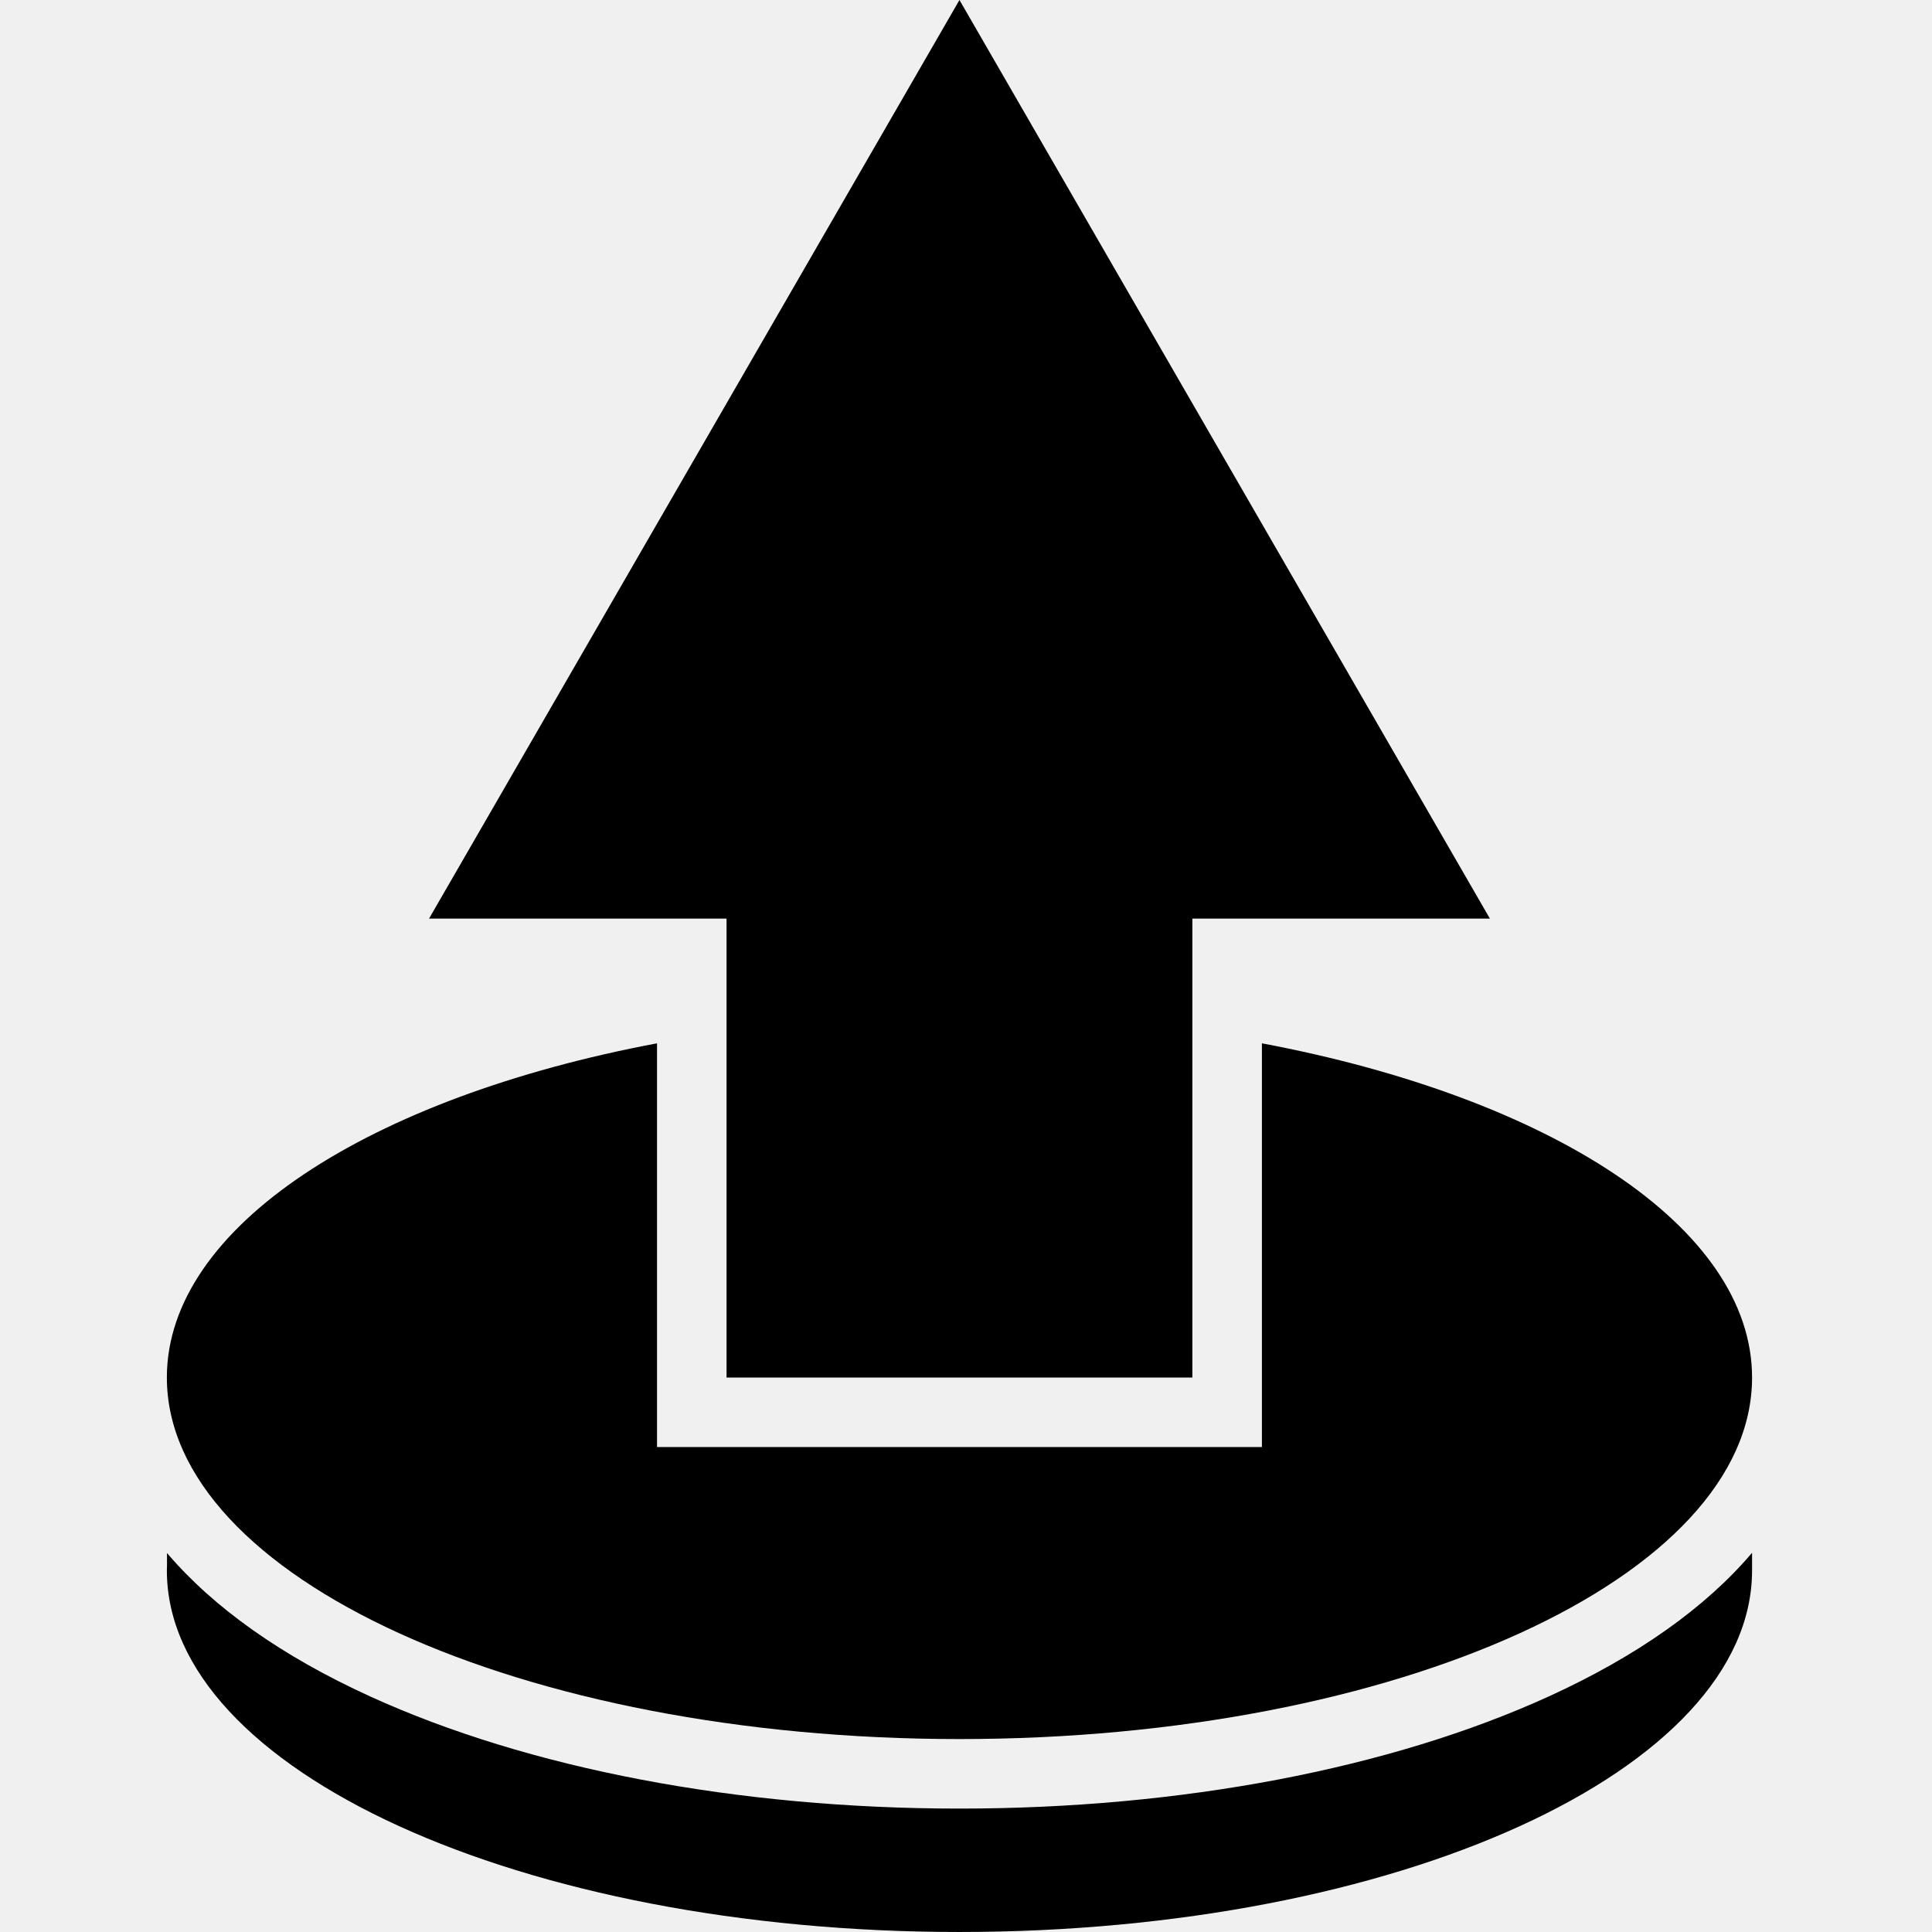
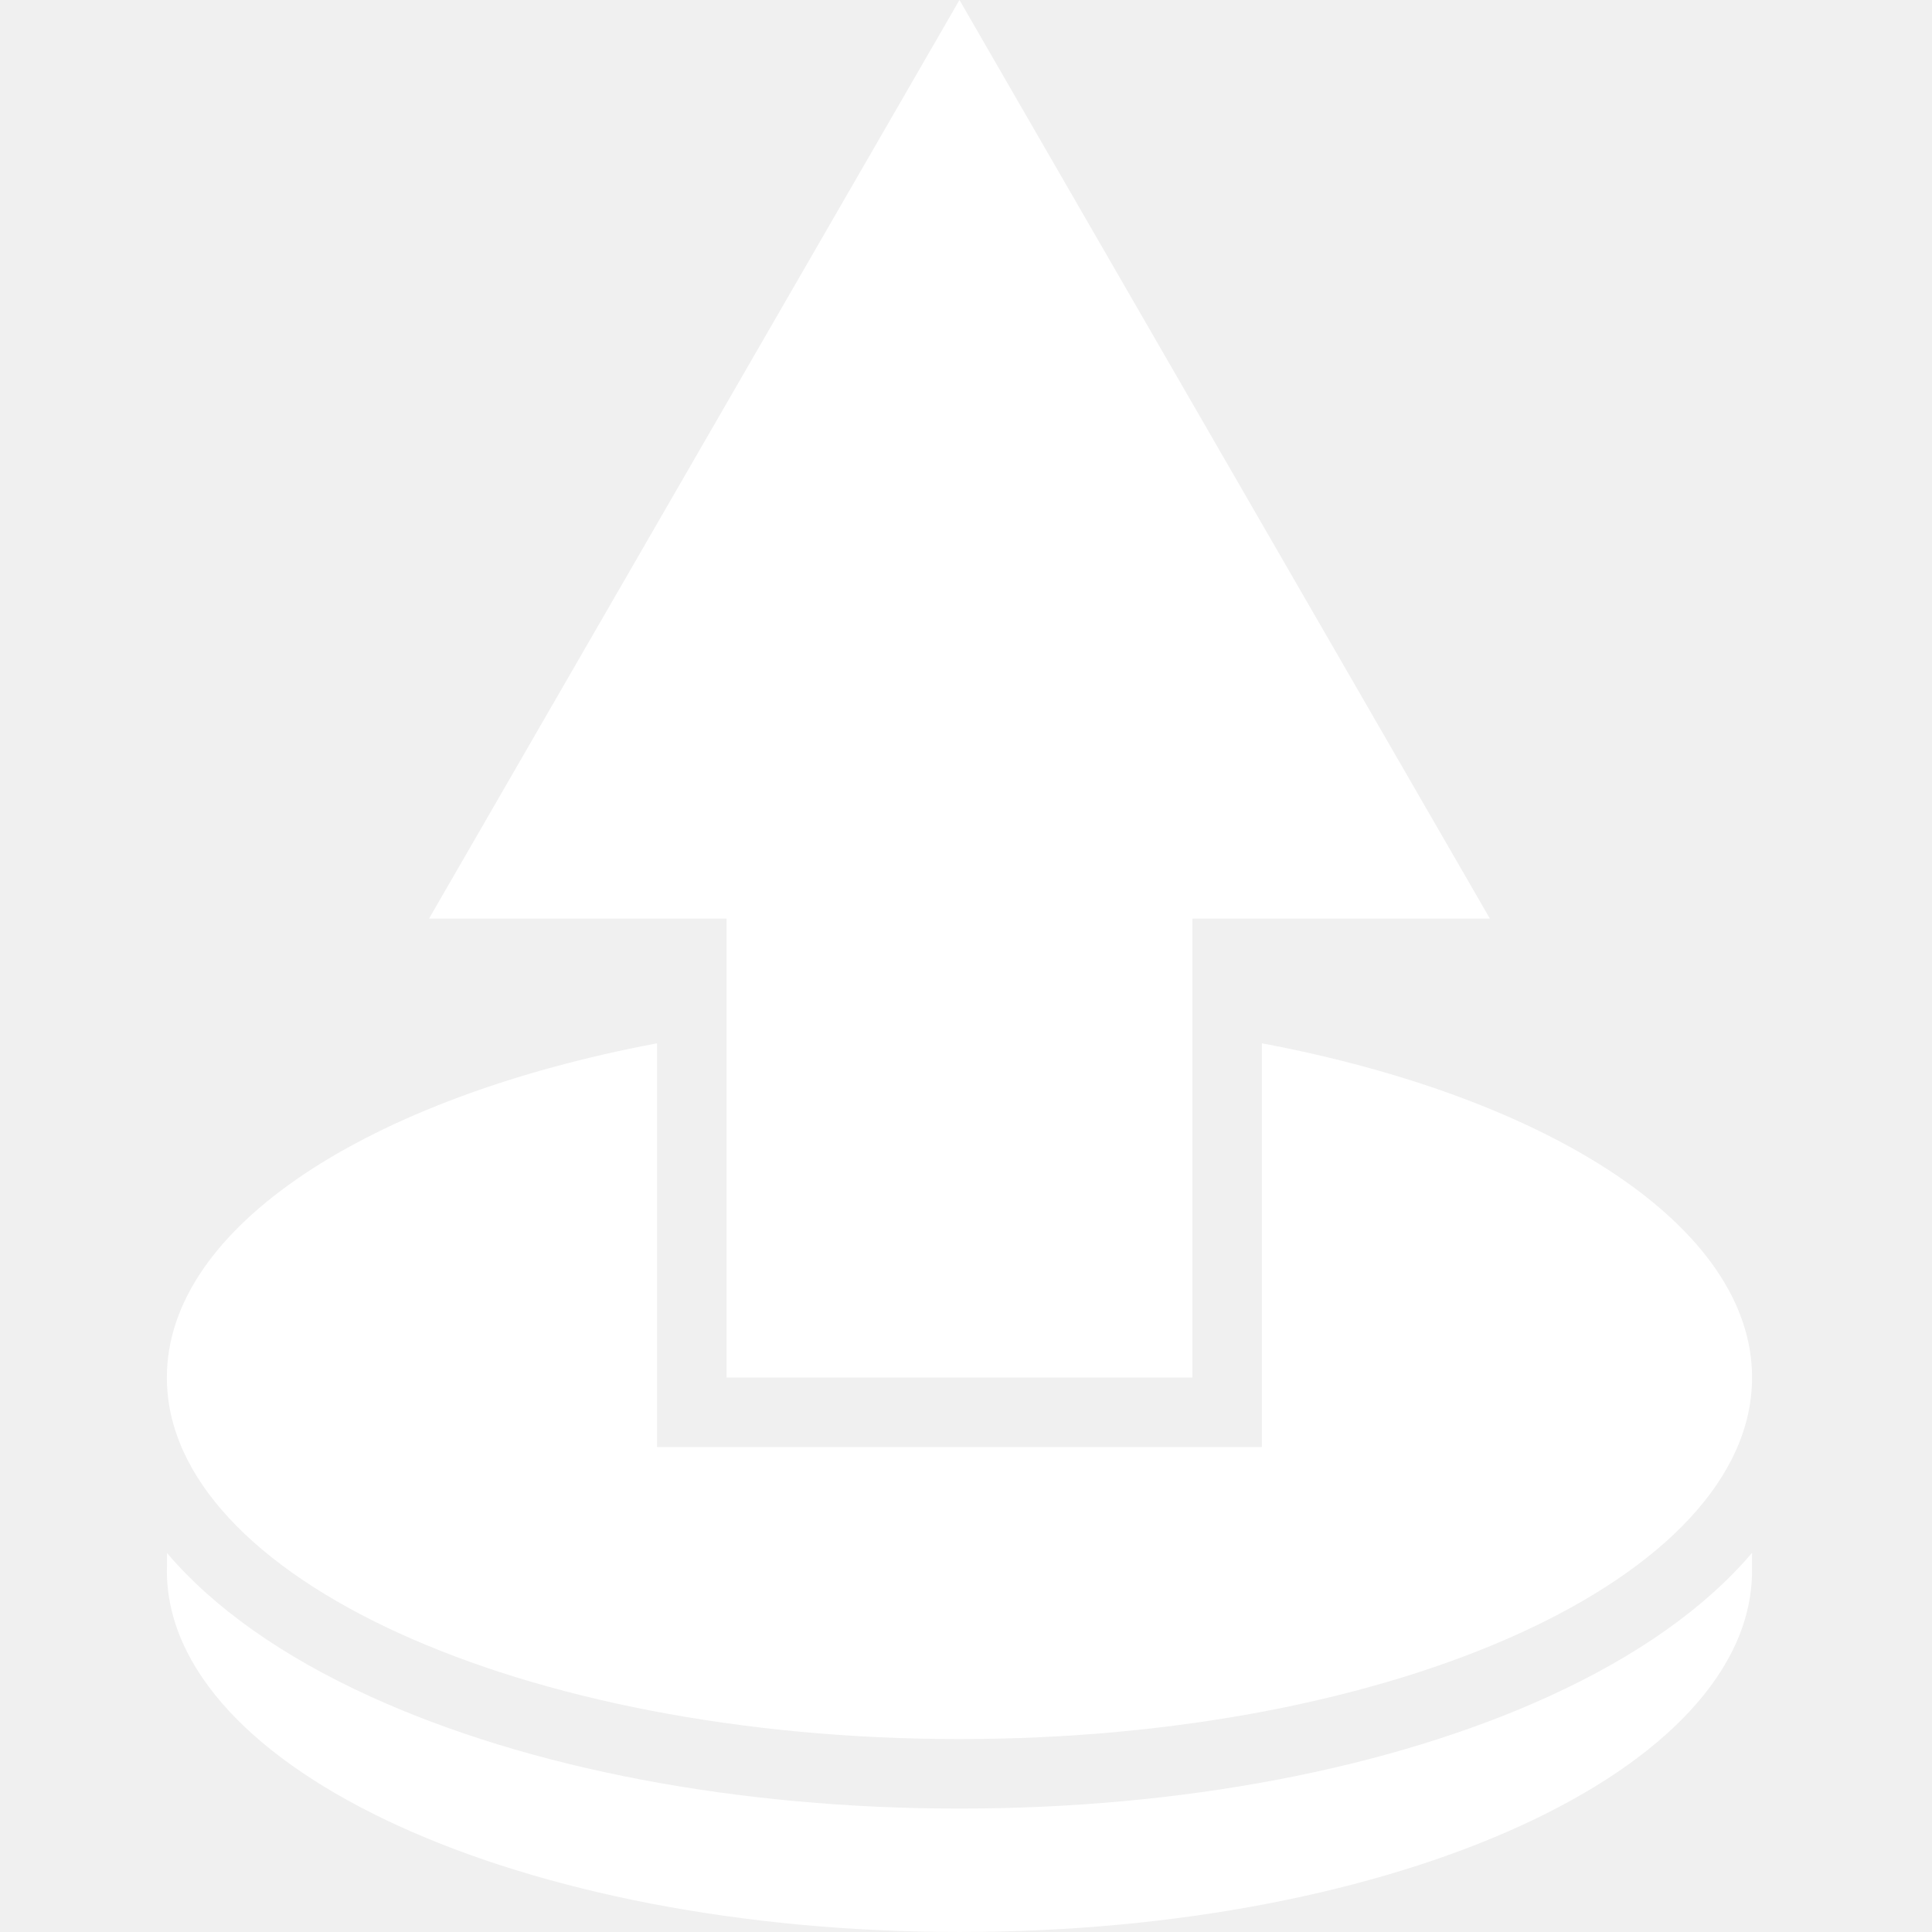
<svg xmlns="http://www.w3.org/2000/svg" width="98.03mm" height="98.03mm" viewBox="0 0 98.03 98.03" version="1.1" id="svg5">
  <defs id="defs2">
    <clipPath clipPathUnits="userSpaceOnUse" id="clipPath1104">
      <path d="M 0,600 H 600 V 0 H 0 Z" id="path1102" />
    </clipPath>
    <clipPath clipPathUnits="userSpaceOnUse" id="clipPath1286">
      <path d="M 0,600 H 600 V 0 H 0 Z" id="path1284" />
    </clipPath>
    <clipPath clipPathUnits="userSpaceOnUse" id="clipPath1470">
      <path d="M 0,600 H 600 V 0 H 0 Z" id="path1468" />
    </clipPath>
    <clipPath clipPathUnits="userSpaceOnUse" id="clipPath1656">
      <path d="M 0,600 H 600 V 0 H 0 Z" id="path1654" />
    </clipPath>
    <clipPath clipPathUnits="userSpaceOnUse" id="clipPath1844">
      <path d="M 0,600 H 600 V 0 H 0 Z" id="path1842" />
    </clipPath>
    <clipPath clipPathUnits="userSpaceOnUse" id="clipPath2265">
      <path d="M 0,600 H 600 V 0 H 0 Z" id="path2263" />
    </clipPath>
    <clipPath clipPathUnits="userSpaceOnUse" id="clipPath2512">
      <path d="M 0,600 H 600 V 0 H 0 Z" id="path2510" />
    </clipPath>
    <clipPath clipPathUnits="userSpaceOnUse" id="clipPath2740">
      <path d="M 0,300 H 300 V 0 H 0 Z" id="path2738" />
    </clipPath>
    <clipPath clipPathUnits="userSpaceOnUse" id="clipPath2946">
      <path d="M 0,300 H 300 V 0 H 0 Z" id="path2944" />
    </clipPath>
    <clipPath clipPathUnits="userSpaceOnUse" id="clipPath3139">
      <path d="M 0,300 H 300 V 0 H 0 Z" id="path3137" />
    </clipPath>
    <clipPath clipPathUnits="userSpaceOnUse" id="clipPath3322">
      <path d="M 0,300 H 300 V 0 H 0 Z" id="path3320" />
    </clipPath>
    <clipPath clipPathUnits="userSpaceOnUse" id="clipPath3754">
      <path d="M 0,300 H 300 V 0 H 0 Z" id="path3752" />
    </clipPath>
    <clipPath clipPathUnits="userSpaceOnUse" id="clipPath3928">
      <path d="M 0,300 H 300 V 0 H 0 Z" id="path3926" />
    </clipPath>
    <clipPath clipPathUnits="userSpaceOnUse" id="clipPath4106">
      <path d="M 0,300 H 300 V 0 H 0 Z" id="path4104" />
    </clipPath>
    <clipPath clipPathUnits="userSpaceOnUse" id="clipPath4300">
      <path d="M 0,300 H 300 V 0 H 0 Z" id="path4298" />
    </clipPath>
    <clipPath clipPathUnits="userSpaceOnUse" id="clipPath4493">
      <path d="M 0,300 H 300 V 0 H 0 Z" id="path4491" />
    </clipPath>
    <clipPath clipPathUnits="userSpaceOnUse" id="clipPath4688">
      <path d="M 0,300 H 300 V 0 H 0 Z" id="path4686" />
    </clipPath>
  </defs>
-   <g id="g4690" transform="matrix(0.3527778,0,0,-0.3527778,88.9,78.78911)" style="fill:#000000;fill-opacity:1">
-     <path d="m 0,0 v -2.54 c 0,-28.721 -51.04,-52 -114,-52 -62.96,0 -114,23.279 -114,52 0,0.239 0.01,0.479 0.02,0.72 v 1.79 c 6.65,-7.83 16.5,-14.83 29.219,-20.63 22.811,-10.401 52.91,-16.13 84.761,-16.13 31.85,0 61.95,5.729 84.76,16.13 C -16.5,-14.851 -6.65,-7.841 0,0" style="fill:#000000;fill-opacity:1;fill-rule:nonzero;stroke:none" id="path4692" />
+   <g id="g4690" transform="matrix(0.3527778,0,0,-0.3527778,88.9,78.78911)" style="fill:#ffffff;fill-opacity:1">
+     <path d="m 0,0 v -2.54 c 0,-28.721 -51.04,-52 -114,-52 -62.96,0 -114,23.279 -114,52 0,0.239 0.01,0.479 0.02,0.72 v 1.79 c 6.65,-7.83 16.5,-14.83 29.219,-20.63 22.811,-10.401 52.91,-16.13 84.761,-16.13 31.85,0 61.95,5.729 84.76,16.13 C -16.5,-14.851 -6.65,-7.841 0,0" style="fill:#ffffff;fill-opacity:1;fill-rule:nonzero;stroke:none" id="path4692" />
  </g>
-   <g id="g4694" transform="matrix(0.3527778,0,0,-0.3527778,88.9,69.89593)" style="fill:#000000;fill-opacity:1">
-     <path d="m 0,0 c 0,-28.72 -51.04,-52 -114,-52 -62.96,0 -114,23.28 -114,52 0,21.69 29.12,40.28 70.5,48.07 V -10 h 87 V 48.07 C -29.12,40.28 0,21.69 0,0" style="fill:#000000;fill-opacity:1;fill-rule:nonzero;stroke:none" id="path4696" />
+   <g id="g4694" transform="matrix(0.3527778,0,0,-0.3527778,88.9,69.89593)" style="fill:#ffffff;fill-opacity:1">
+     <path d="m 0,0 c 0,-28.72 -51.04,-52 -114,-52 -62.96,0 -114,23.28 -114,52 0,21.69 29.12,40.28 70.5,48.07 V -10 h 87 V 48.07 C -29.12,40.28 0,21.69 0,0" style="fill:#ffffff;fill-opacity:1;fill-rule:nonzero;stroke:none" id="path4696" />
  </g>
-   <path d="M 75.597,46.609 H 60.501 V 69.896 H 36.865 V 46.609 H 21.77 L 48.683,2.0276e-6 Z" style="fill:#000000;fill-opacity:1;fill-rule:nonzero;stroke:none;stroke-width:0.353" id="path4700" />
+   <path d="M 75.597,46.609 H 60.501 V 69.896 H 36.865 V 46.609 H 21.77 L 48.683,2.0276e-6 Z" style="fill:#ffffff;fill-opacity:1;fill-rule:nonzero;stroke:none;stroke-width:0.353" id="path4700" />
</svg>
